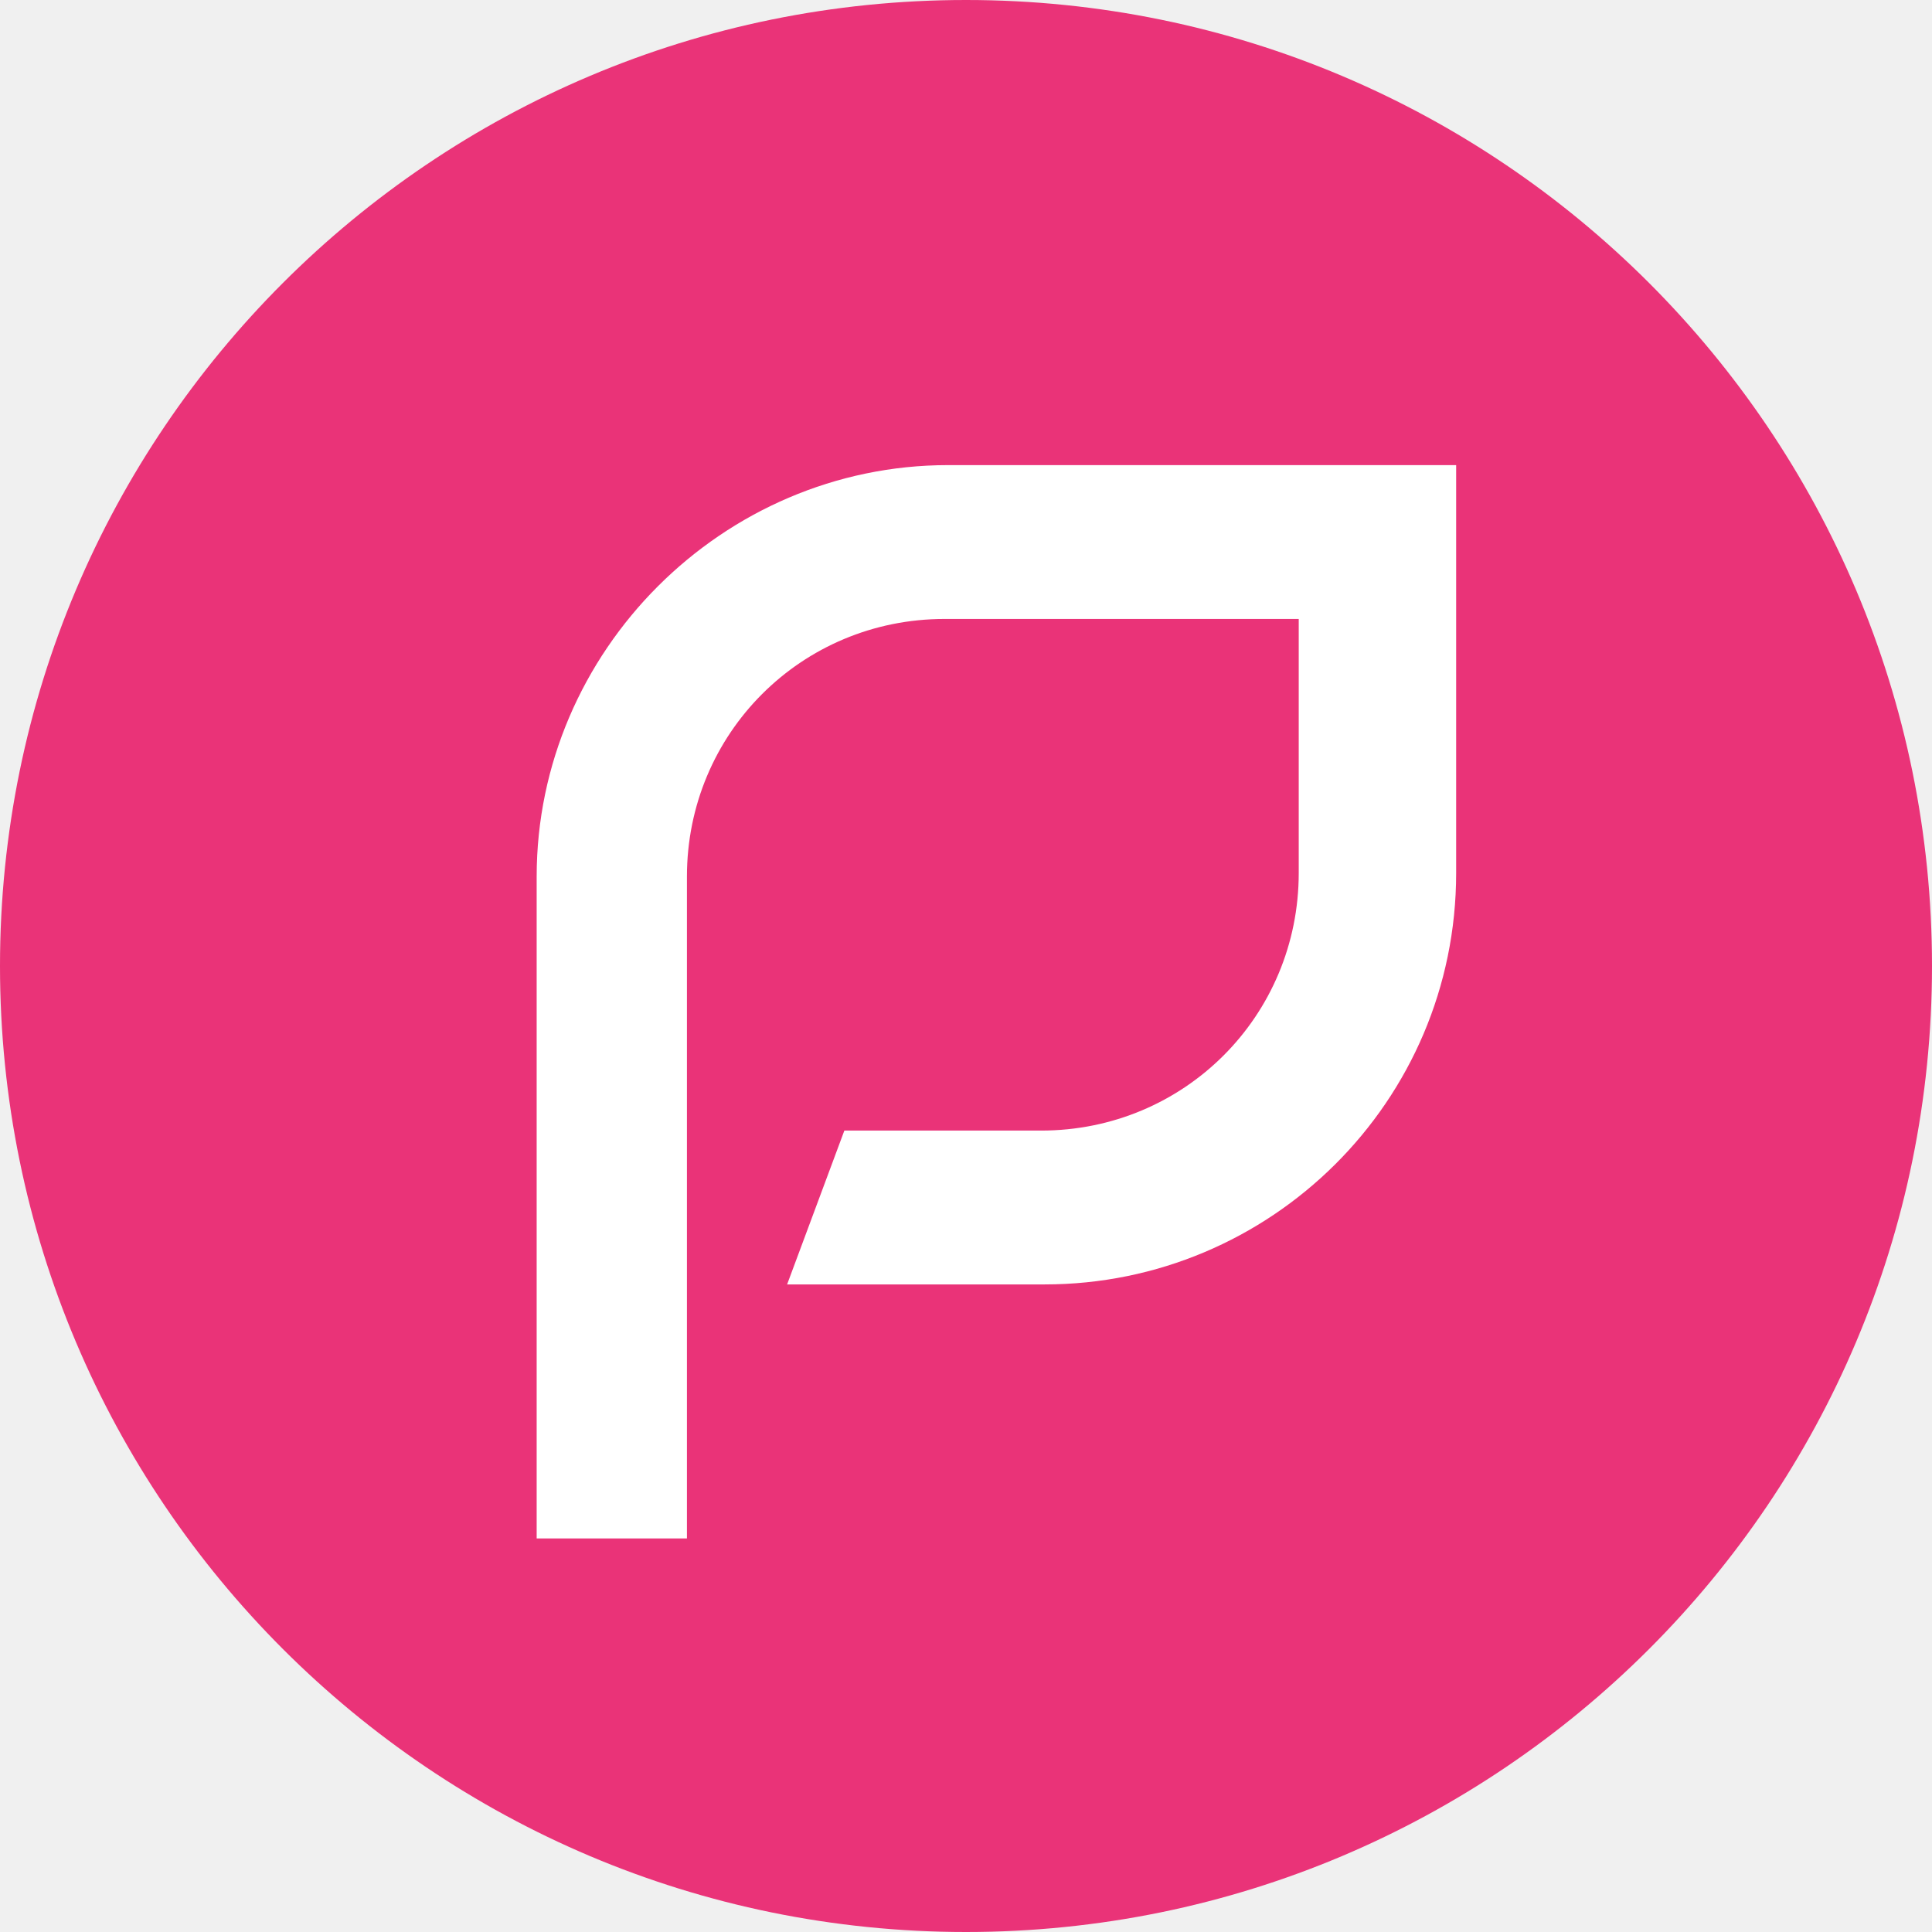
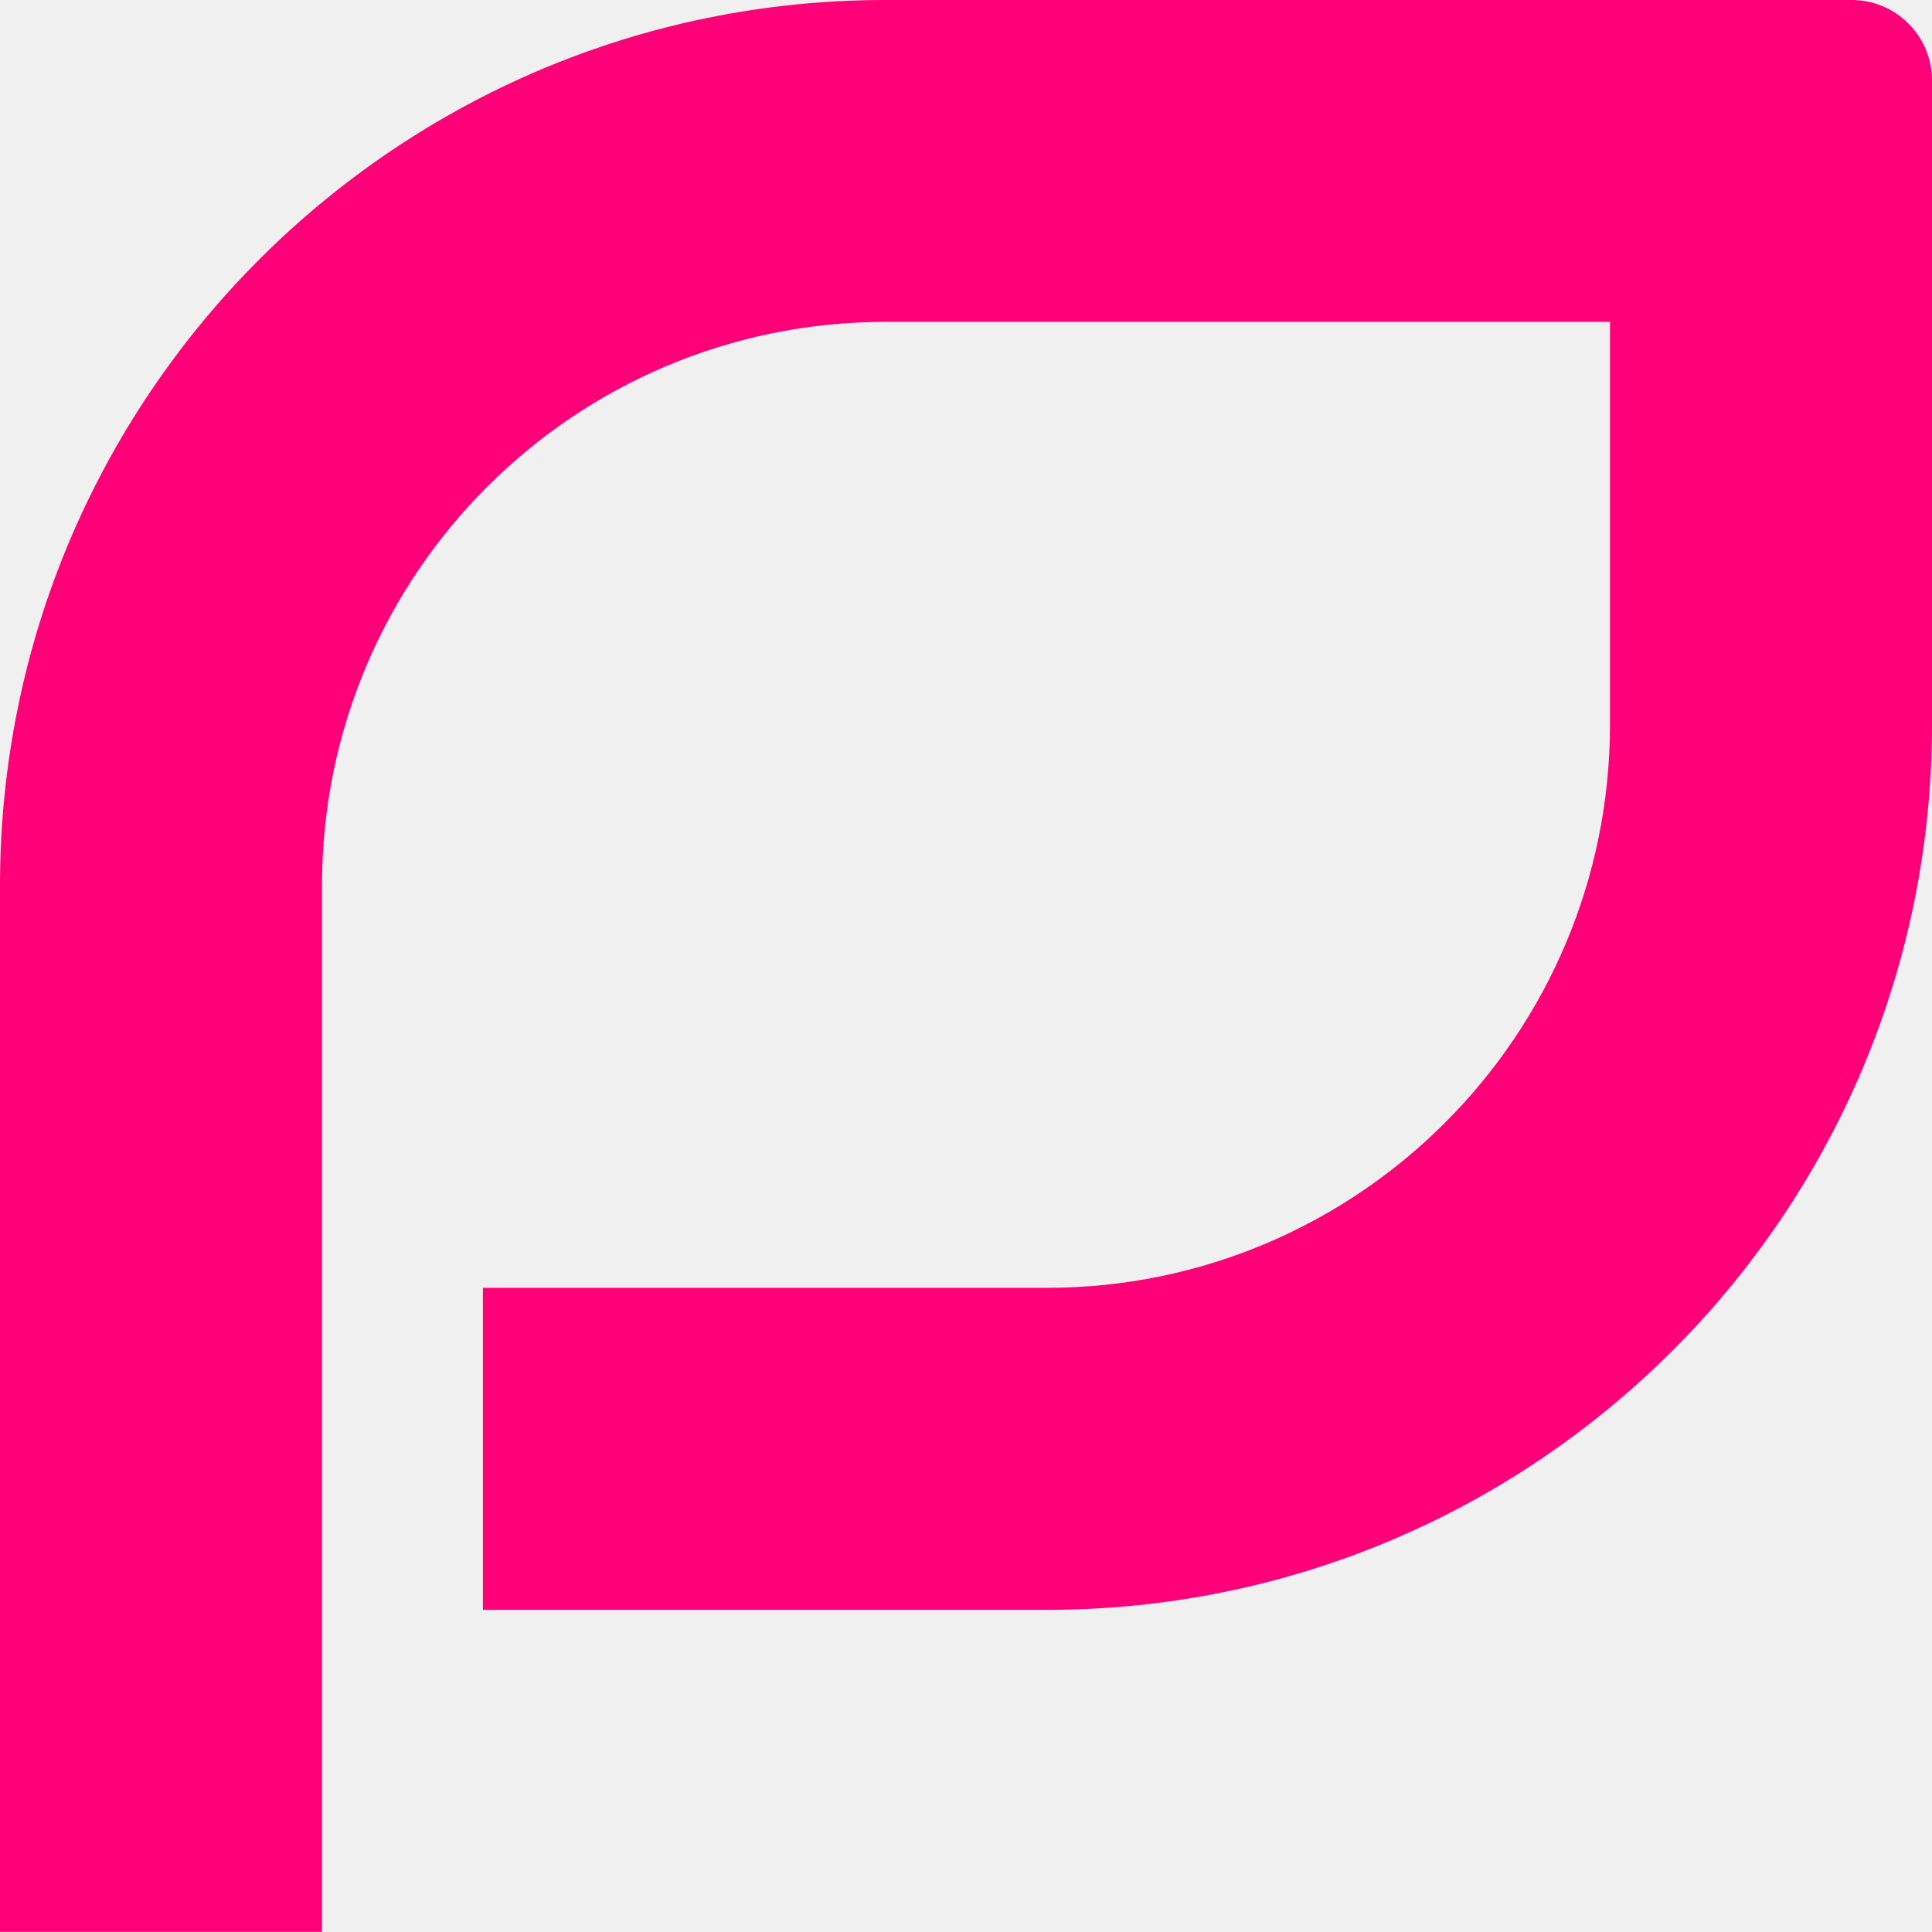
- <svg xmlns="http://www.w3.org/2000/svg" width="54" height="54" viewBox="0 0 54 54" fill="none">
-   <g clip-path="url(#clip0_49_2580)">
-     <rect width="54" height="54" rx="27" fill="#EA3378" />
-     <path d="M19.3 43H15V24.5C15 18.2 20.2 13 26.5 13H40.7V24.4C40.7 30.8 35.5 35.9 29.2 35.9H22L23.6 31.6H29.1C33.1 31.6 36.3 28.4 36.3 24.4V17.3H26.4C22.4 17.3 19.2 20.5 19.2 24.5V43H19.3Z" fill="white" />
-   </g>
-   <defs>
-     <clipPath id="clip0_49_2580">
-       <rect width="54" height="54" fill="white" />
-     </clipPath>
-   </defs>
+ <svg xmlns="http://www.w3.org/2000/svg" width="132.06" height="132.05" viewBox="55.02 55.03 132.06 132.05">
+   <path fill="#ff0078" d="M55.02,115.55v71.53h22.01V115.55c0-21.27,17.24-38.52,38.52-38.52h49.52v27.51c0,21.27-17.24,38.52-38.52,38.52h-38.52v22.01h38.52c33.43,0,60.53-27.1,60.53-60.53V60.53c0-3.04-2.46-5.5-5.5-5.5H115.55c-33.43,0-60.53,27.1-60.53,60.53Z" />
</svg>
